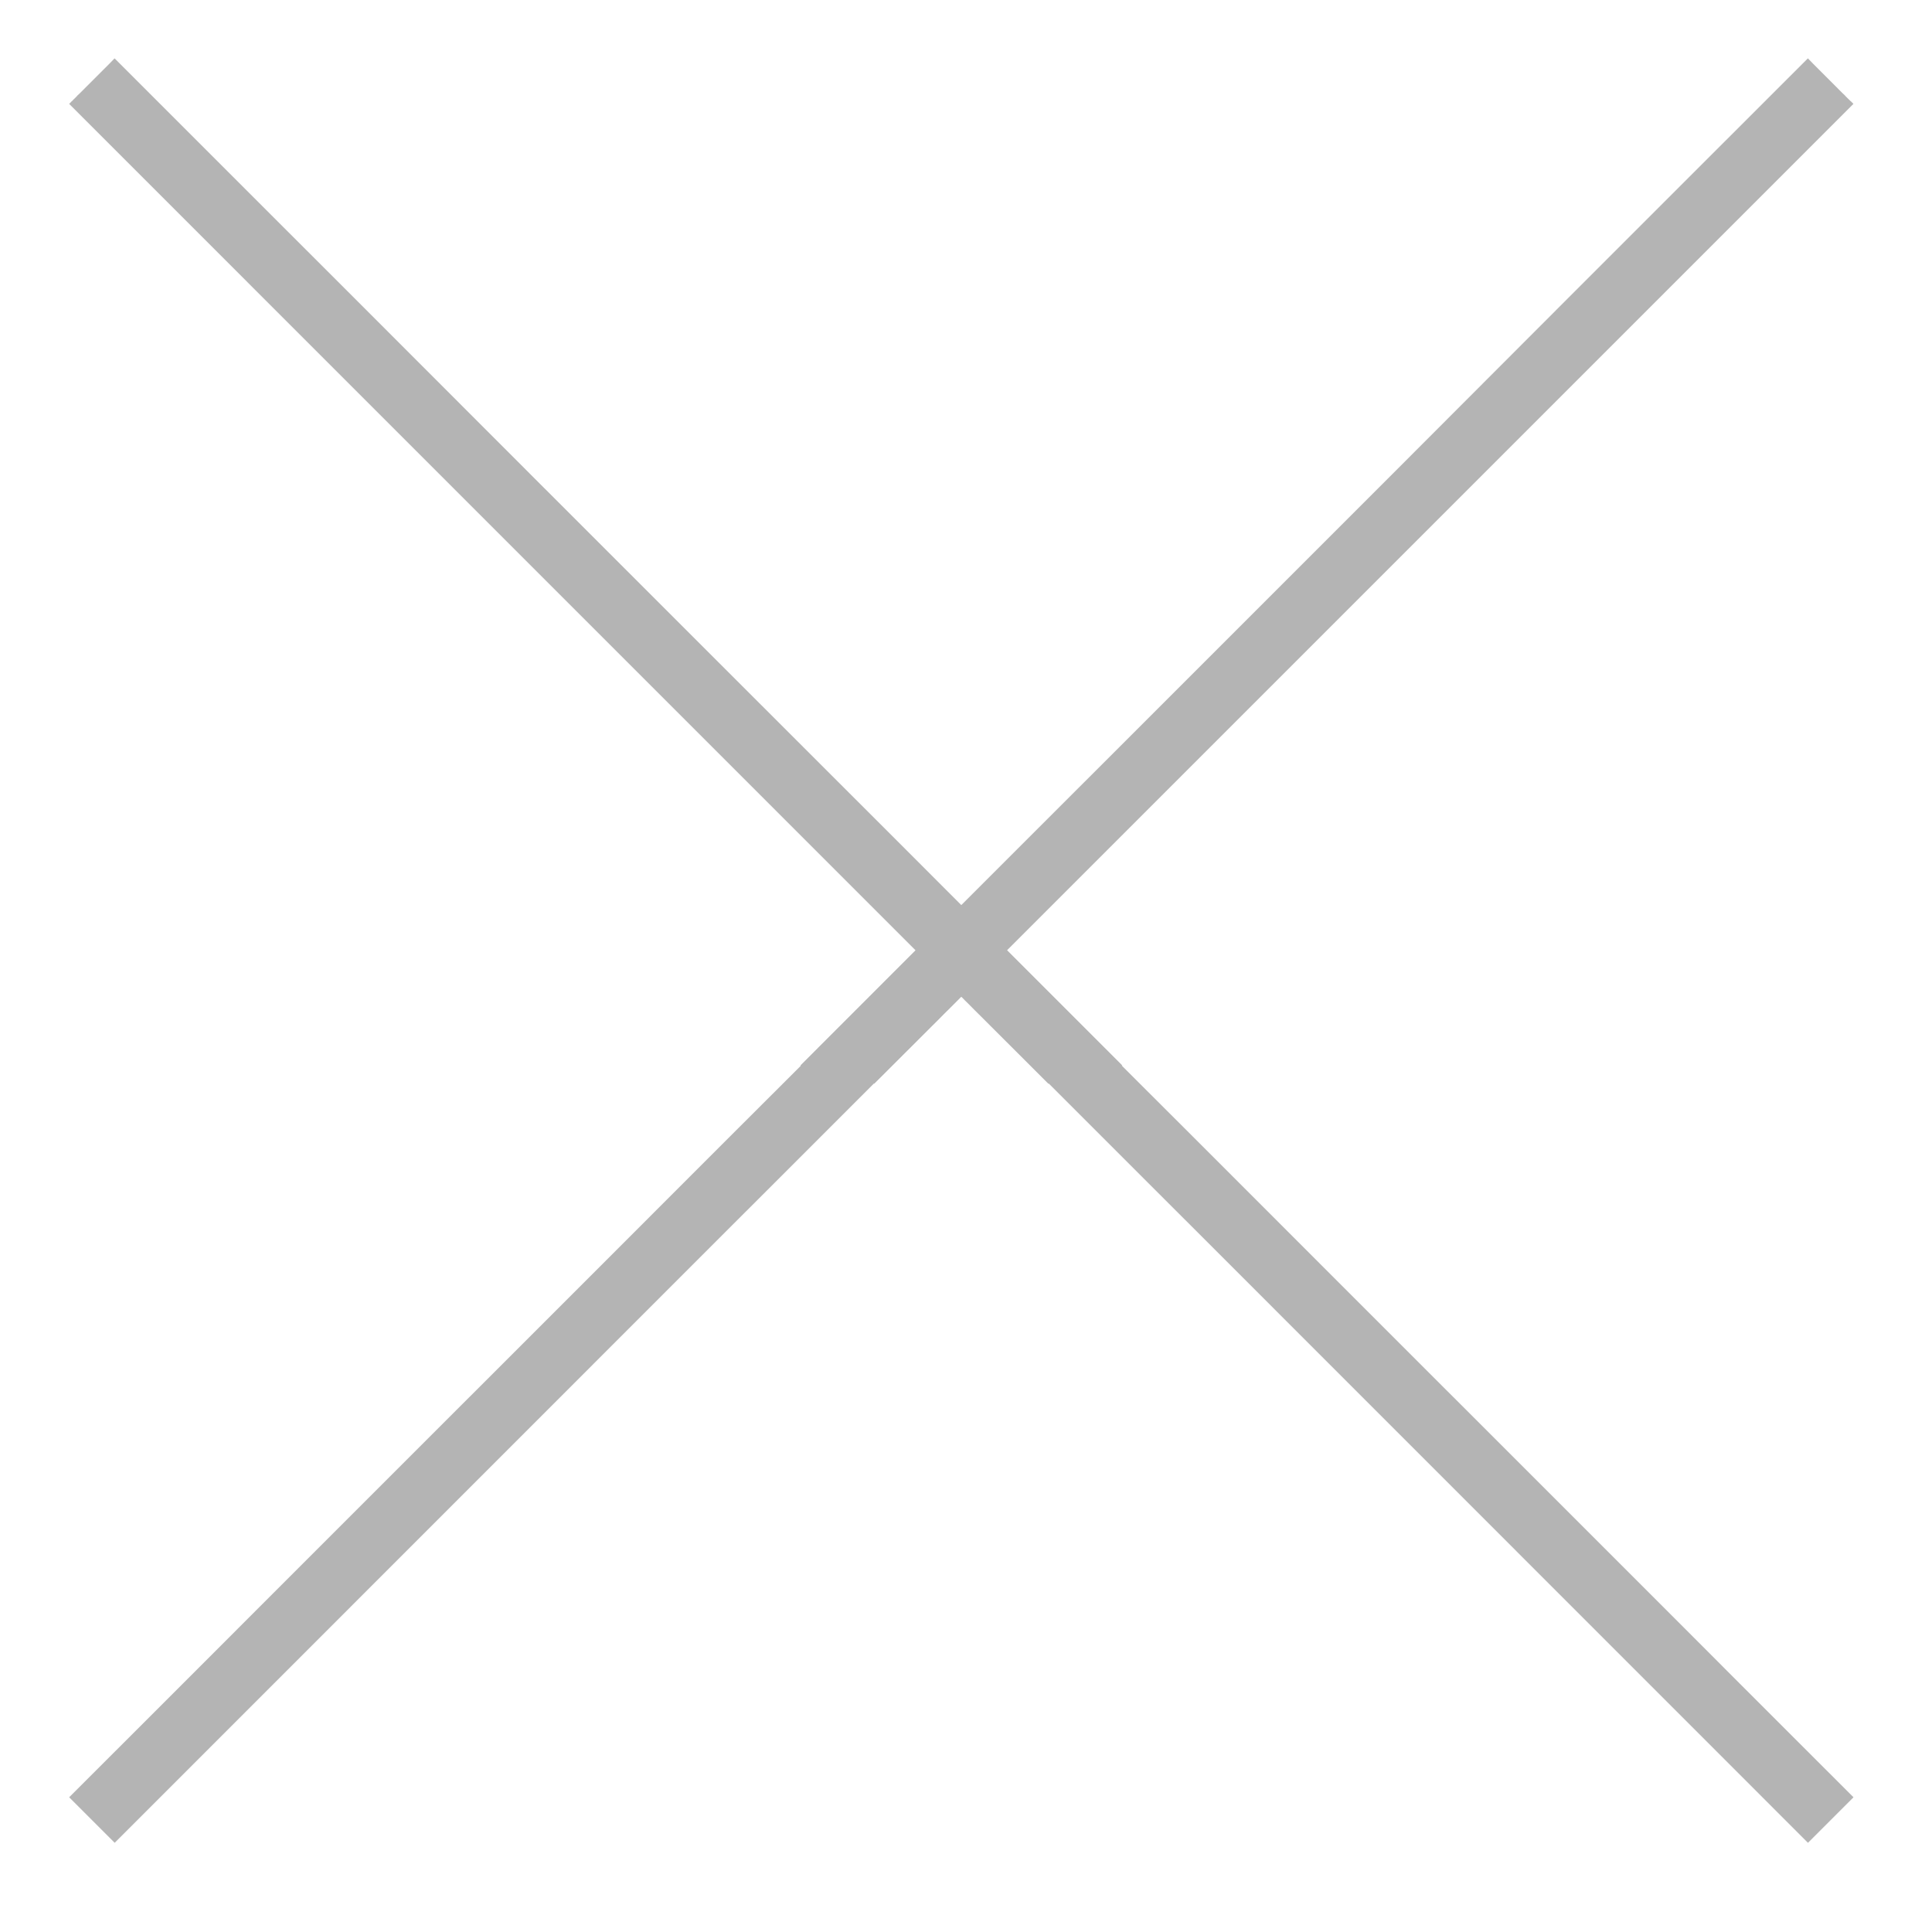
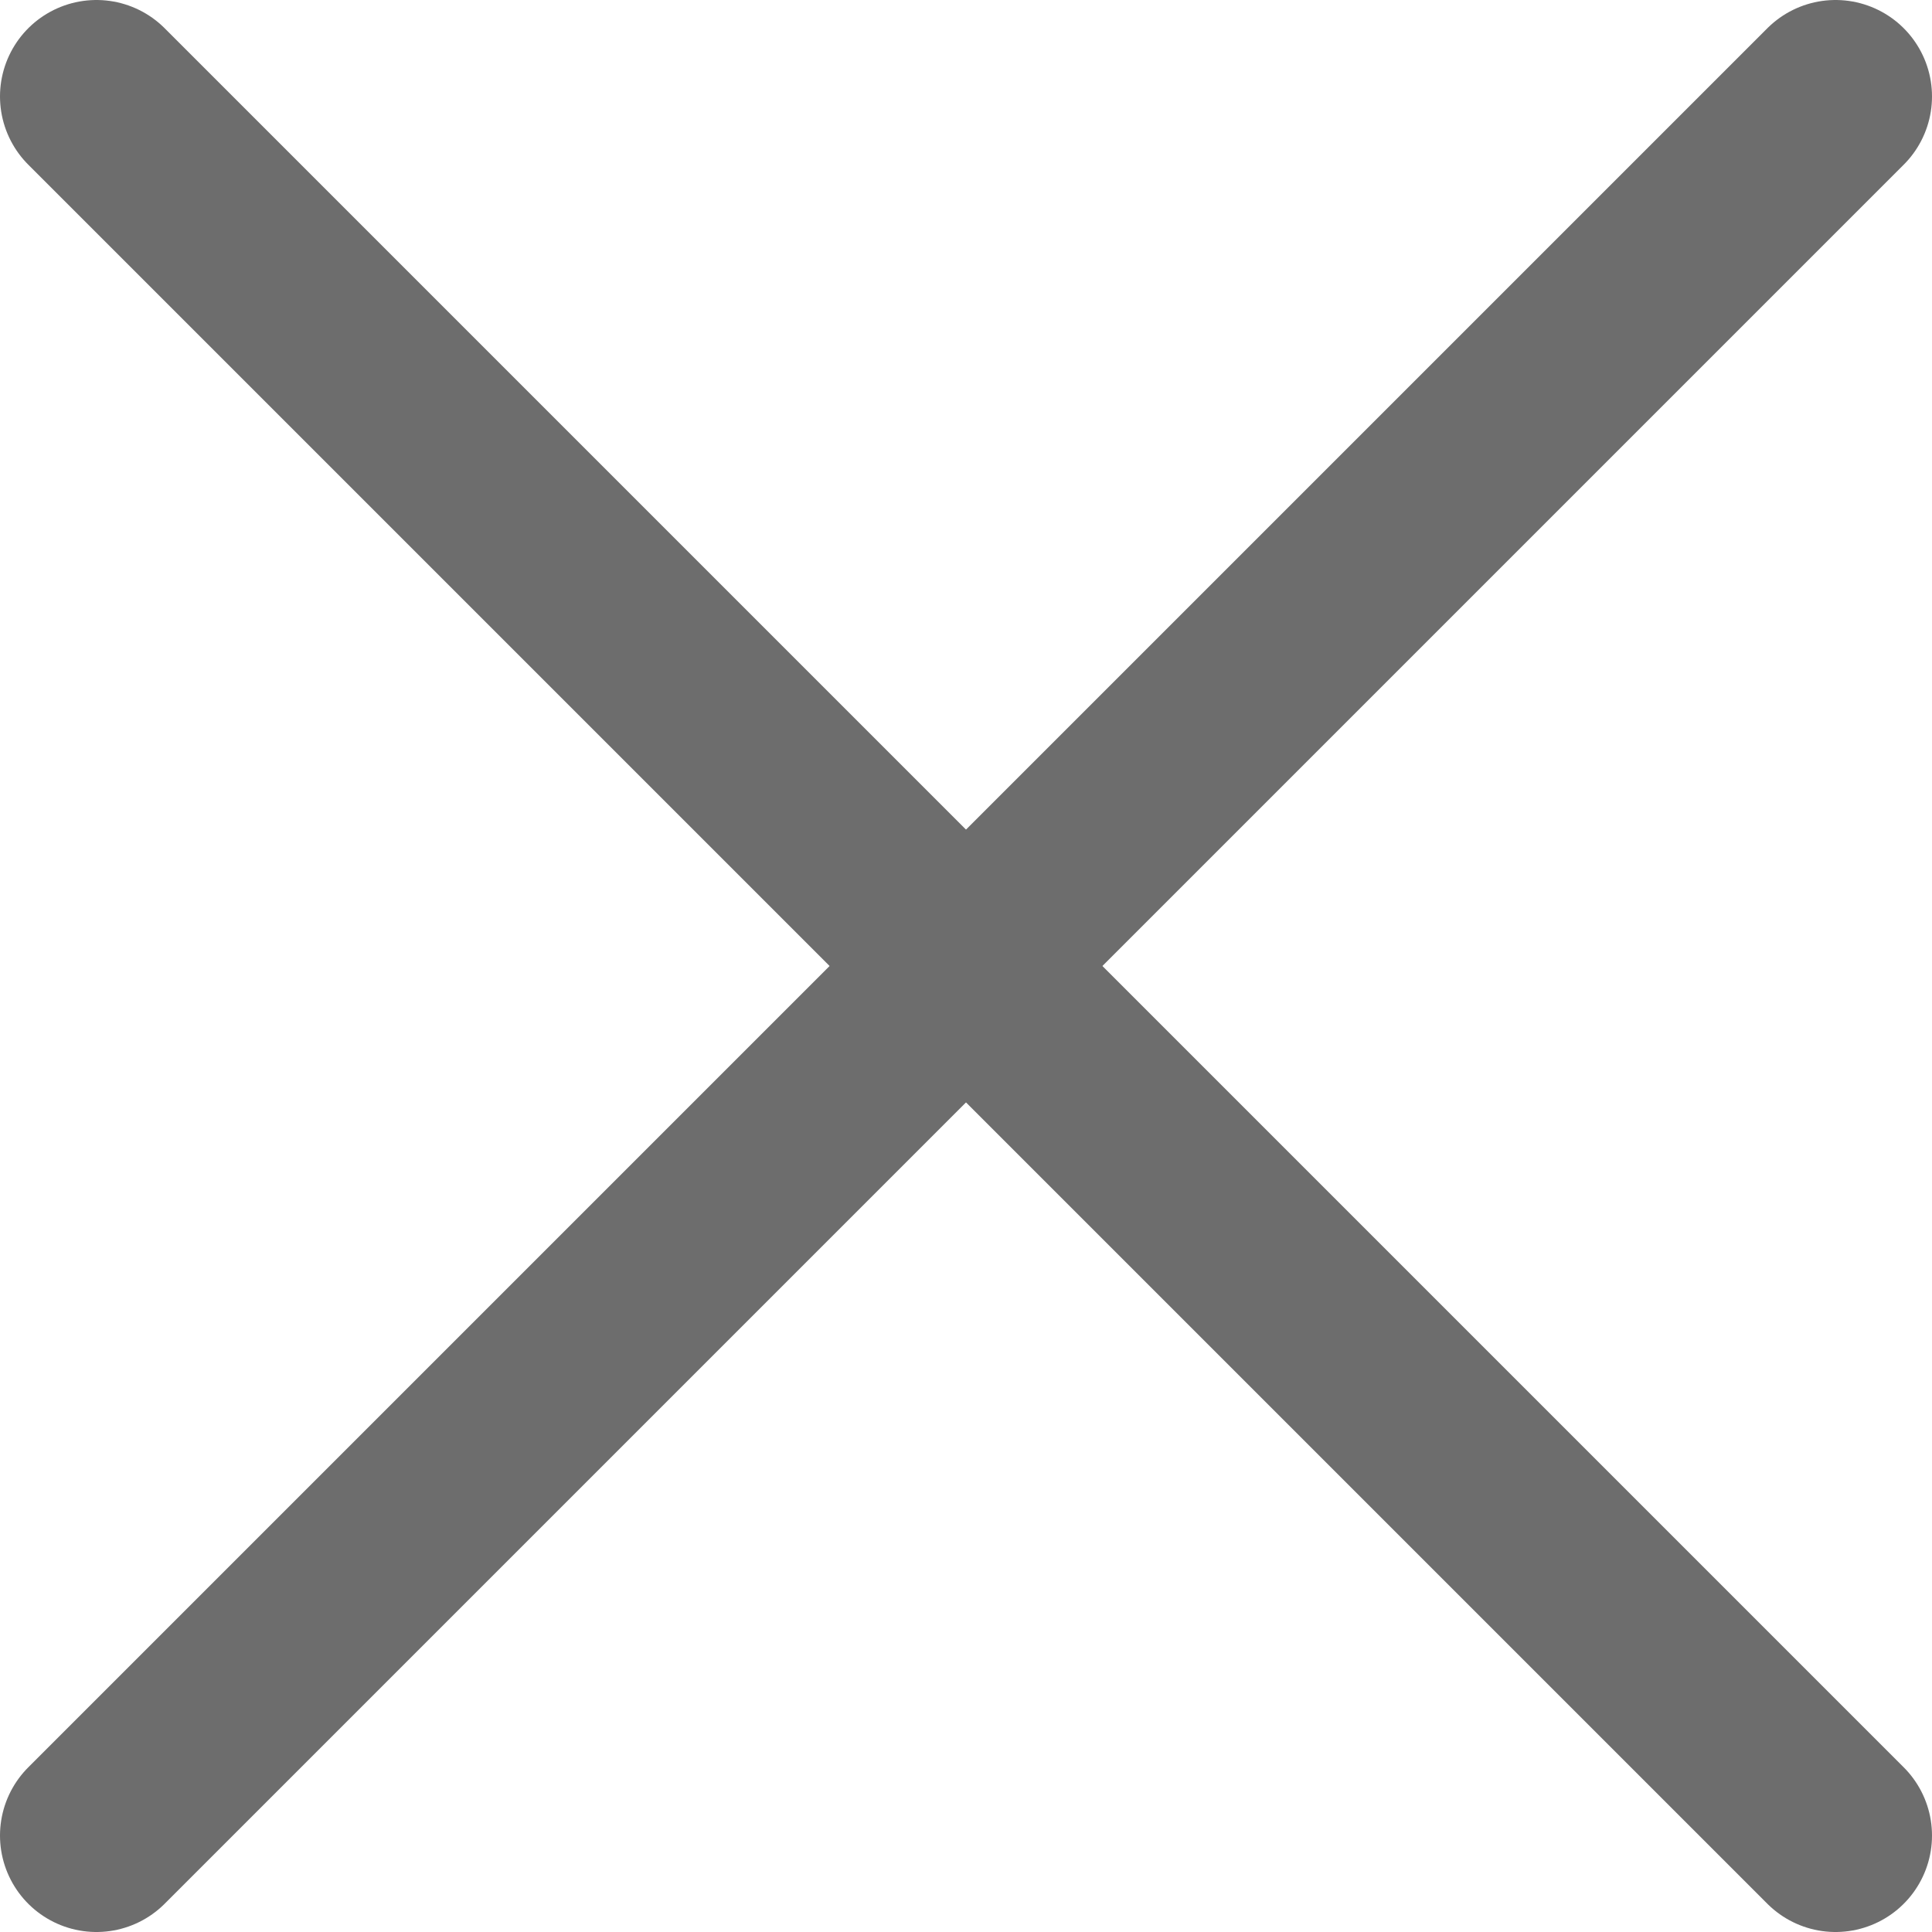
- <svg xmlns="http://www.w3.org/2000/svg" version="1.1" id="Layer_1" x="0px" y="0px" width="30px" height="30px" viewBox="0 0 30 30" enable-background="new 0 0 30 30" xml:space="preserve">
-   <path fill="#B4B4B4" d="M25.595,24.721l-2.828-2.828c-0.057-0.055-0.645-0.645-1.269-1.268l-2.974-2.975  c-0.052-0.051-0.545-0.543-1.104-1.102l0.005-0.006l-1.787-1.787L28.78,1.613l-0.006-0.006c0,0,0,0,0-0.002l-0.004-0.002  c0,0,0,0,0-0.002h-0.002c0,0,0-0.002-0.002-0.002c-0.002-0.004-0.008-0.008-0.012-0.012V1.586c-0.006-0.004-0.01-0.008-0.015-0.014  h-0.002c-0.004-0.004-0.01-0.01-0.016-0.016V1.555c-0.002,0-0.004-0.002-0.004-0.002V1.551c-0.002,0-0.004-0.002-0.004-0.004h-0.002  c-0.002-0.004-0.006-0.006-0.008-0.01h-0.002c-0.002-0.004-0.006-0.006-0.008-0.008l-0.004-0.004l-0.002-0.002l-0.034-0.034V1.487  l-0.041-0.039l-0.461-0.461l-0.078-0.081l-2.203,2.202c-0.461,0.461-1.012,1.013-1.414,1.414L21.63,7.352  c-0.461,0.461-1.012,1.012-1.414,1.414l-2.828,2.828c-0.461,0.461-1.014,1.013-1.415,1.414l-1.042,1.042l-0.004,0.004l-0.004-0.004  l-1.041-1.042c-0.402-0.401-0.954-0.953-1.415-1.414L9.638,8.766C9.236,8.363,8.685,7.812,8.224,7.352L5.396,4.522  C4.994,4.121,4.442,3.569,3.981,3.108L1.779,0.906L1.701,0.987L1.24,1.448L1.198,1.487v0.002L1.165,1.523L1.163,1.525L1.159,1.529  C1.157,1.531,1.153,1.533,1.151,1.537H1.149c-0.002,0.004-0.006,0.006-0.008,0.01H1.139c0,0.002-0.002,0.004-0.004,0.004v0.002  c0,0-0.002,0.002-0.004,0.002v0.002C1.125,1.562,1.12,1.568,1.116,1.572H1.114C1.109,1.578,1.105,1.582,1.1,1.586v0.002  C1.096,1.592,1.09,1.596,1.088,1.6c-0.002,0-0.002,0.002-0.002,0.002H1.084c0,0.002,0,0.002,0,0.002L1.08,1.605  c0,0.002,0,0.002,0,0.002L1.074,1.613l13.142,13.143l-1.786,1.787l0.005,0.006c-0.56,0.559-1.053,1.051-1.104,1.102l-2.974,2.975  c-0.625,0.623-1.211,1.213-1.269,1.268l-2.828,2.828c-0.676,0.678-1.354,1.354-1.415,1.416l-1.771,1.77l0.707,0.707l9.484-9.486  c0.408-0.406,0.725-0.725,0.767-0.766l1.539-1.539l0.004,0.004l1.008-1.006c0.049-0.049,0.094-0.096,0.137-0.137  c0.063-0.064,0.117-0.117,0.154-0.154c0.033-0.035,0.05-0.051,0.053-0.053c0.003,0.002,0.021,0.018,0.053,0.053  c0.038,0.037,0.092,0.09,0.154,0.154c0.043,0.041,0.088,0.088,0.138,0.137l1.007,1.006l0.005-0.004l1.539,1.539  c0.042,0.041,0.358,0.359,0.767,0.766l9.484,9.486l0.707-0.707l-1.771-1.77C26.948,26.074,26.271,25.398,25.595,24.721z" />
+ <svg xmlns="http://www.w3.org/2000/svg" id="Layer_1" data-name="Layer 1" width="20.03" height="20.03" viewBox="0 0 20.03 20.03">
+   <defs>
+     <style>.cls-1{fill:#adadad;stroke:#6d6d6d;stroke-linecap:round;stroke-linejoin:round;stroke-width:2px;}</style>
+   </defs>
+   <line class="cls-1" x1="1" y1="1" x2="19.03" y2="19.03" />
+   <line class="cls-1" x1="19.03" y1="1" x2="1" y2="19.03" />
</svg>
